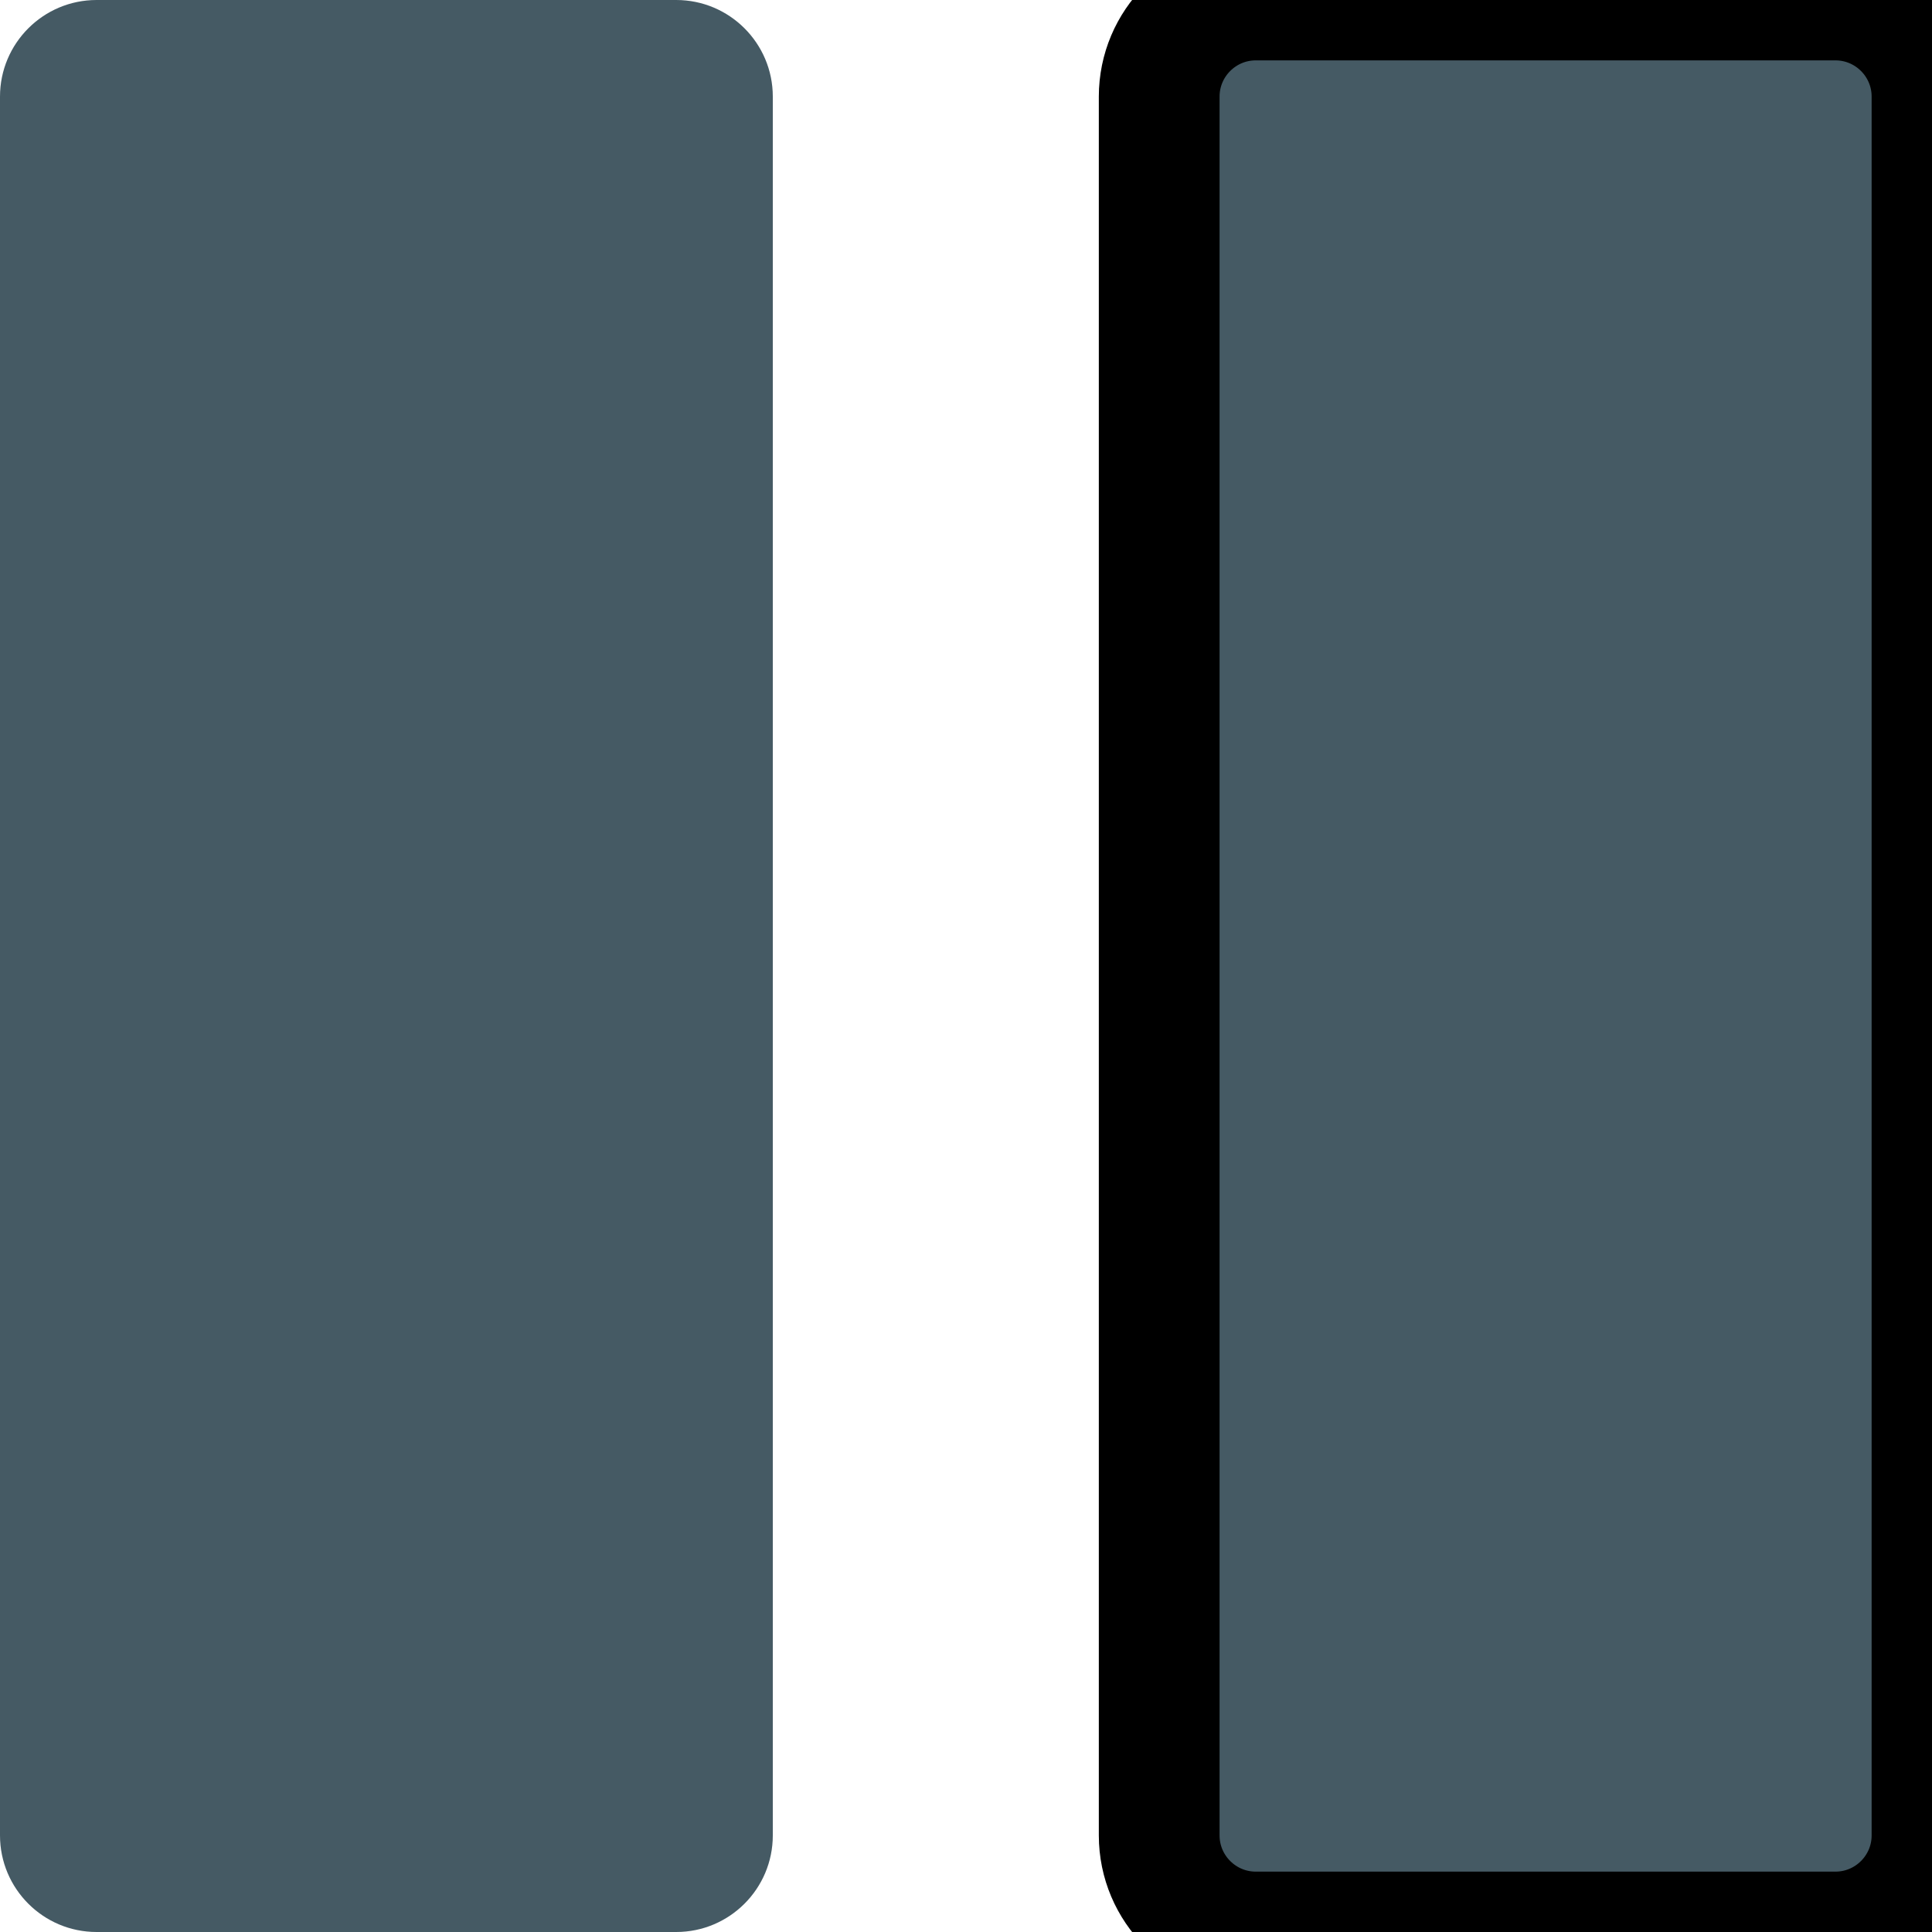
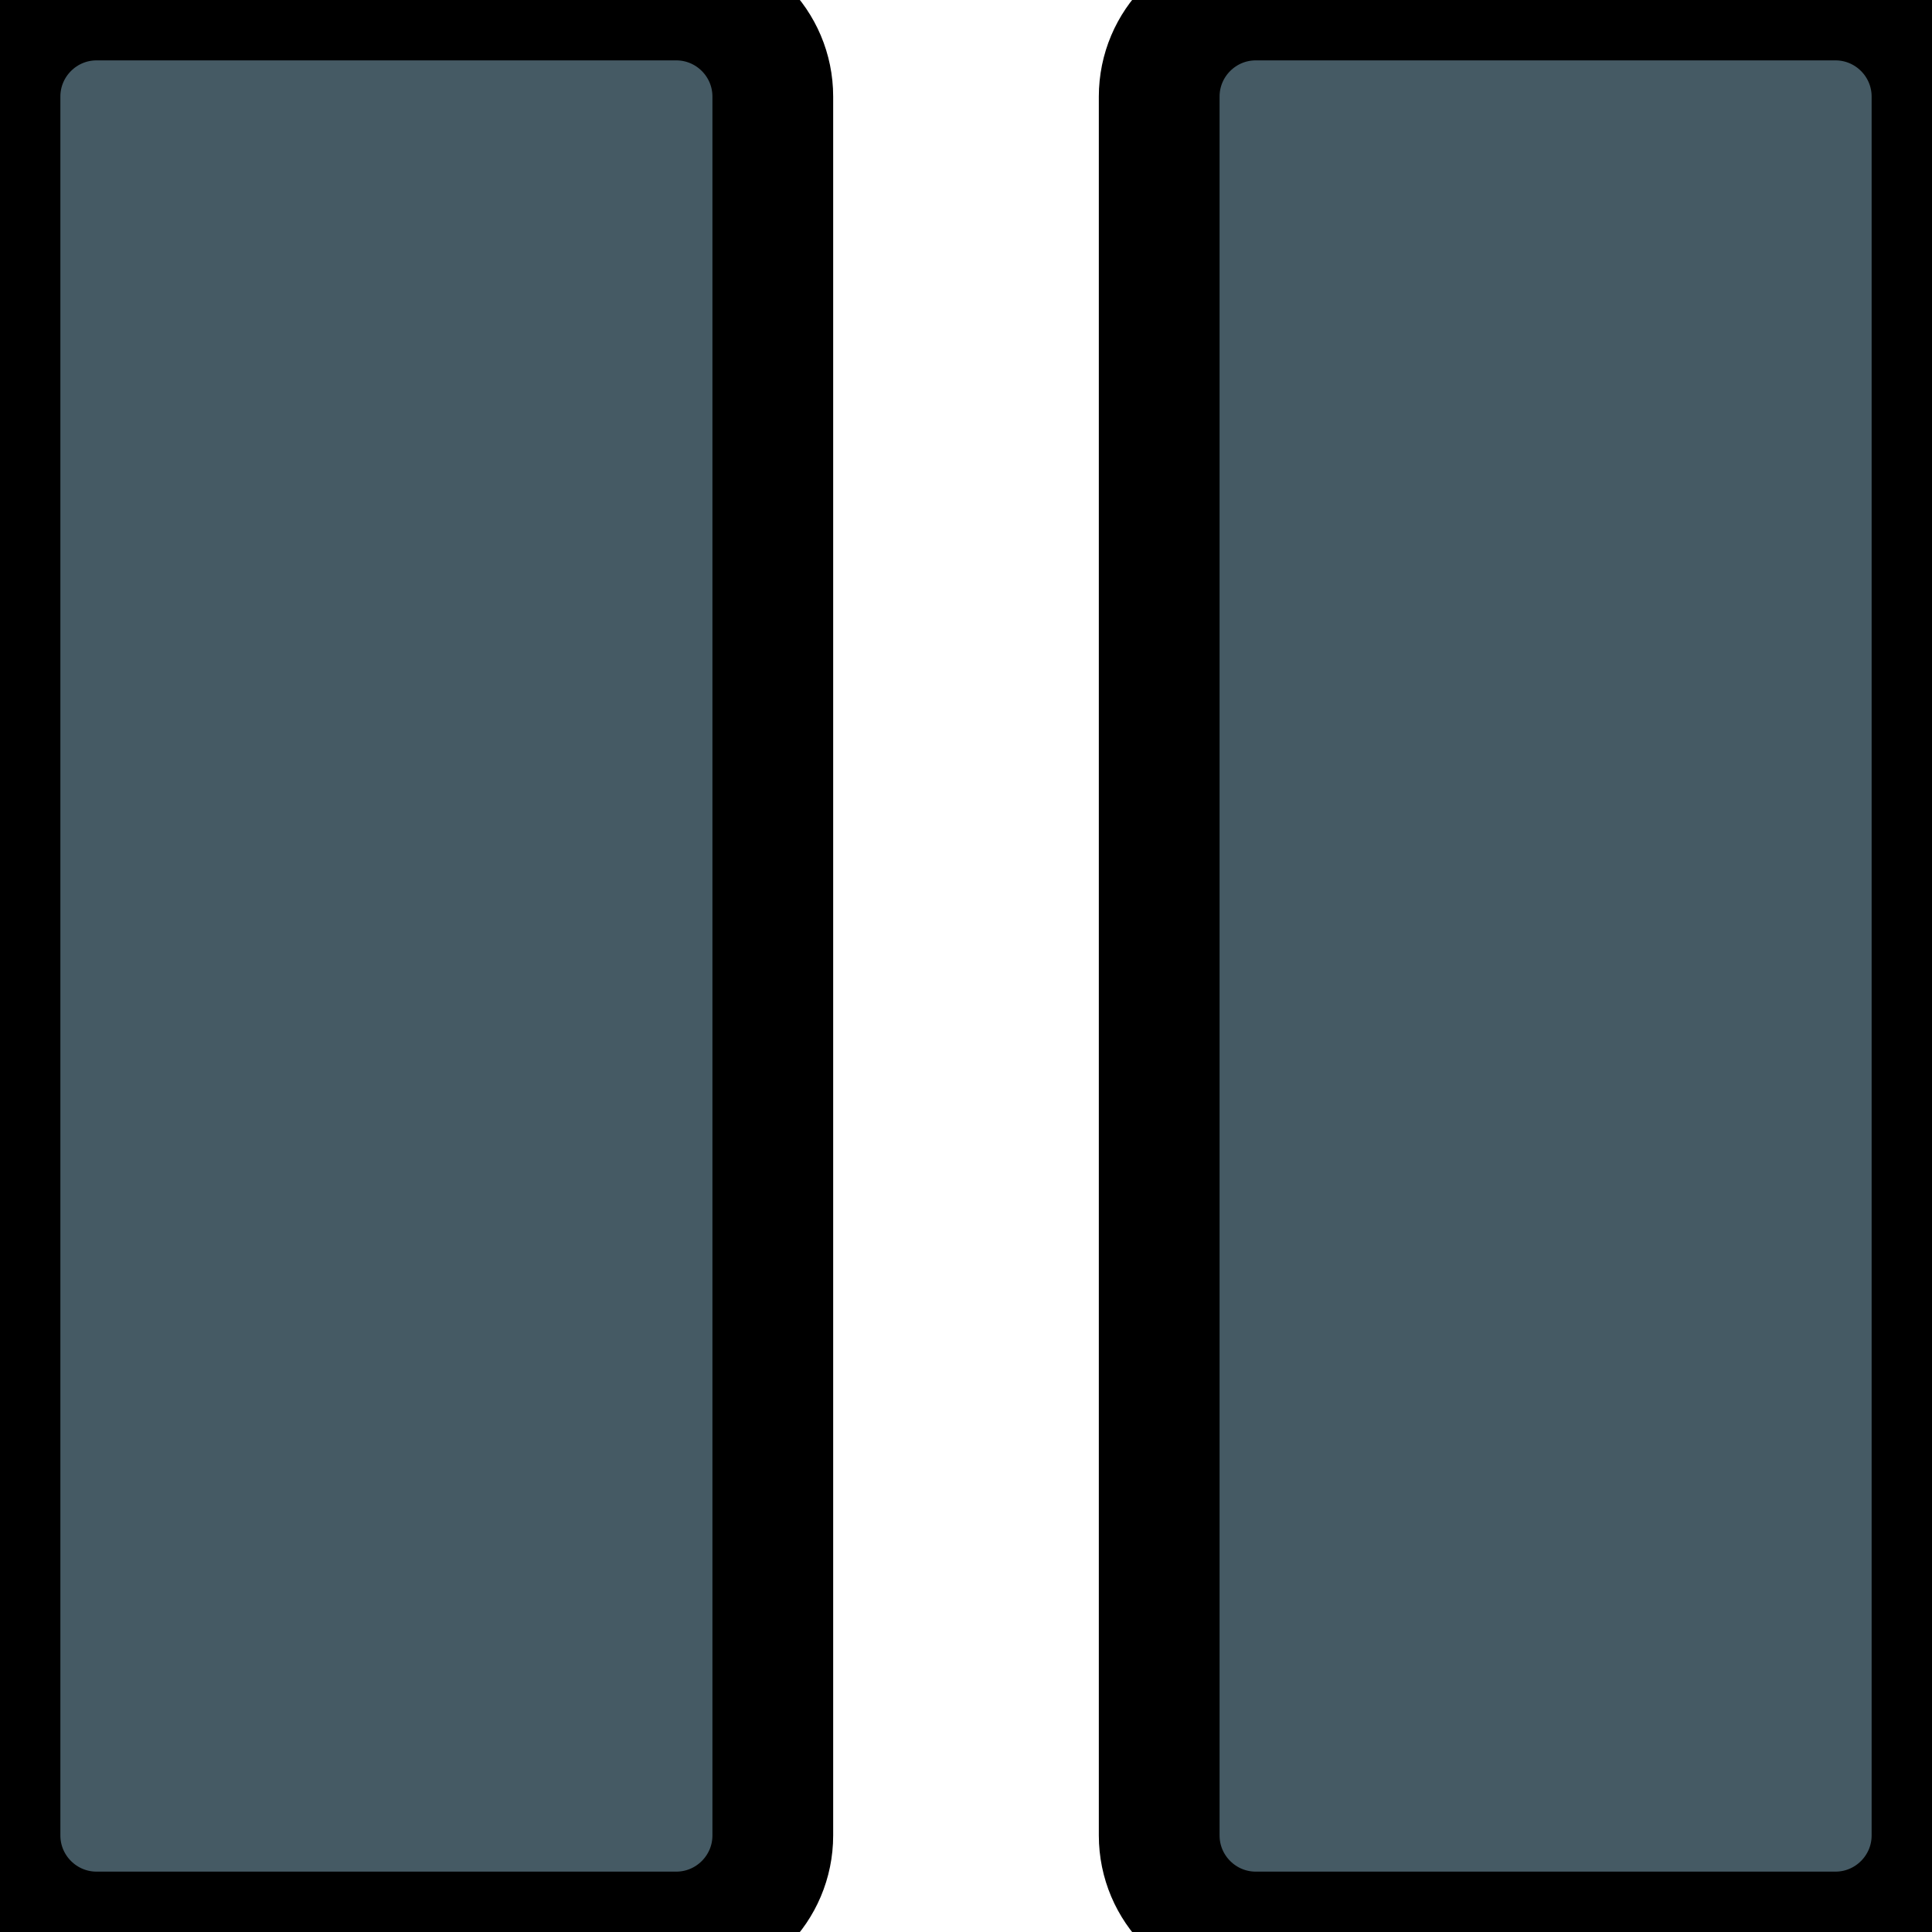
<svg xmlns="http://www.w3.org/2000/svg" version="1.1" id="Capa_1" x="0px" y="0px" viewBox="0 0 320 320" style="enable-background:new 0 0 320 320;" xml:space="preserve">
  <g>
-     <path style="fill:#455A64;" d="M112,0H16C7.168,0,0,7.168,0,16v288c0,8.832,7.168,16,16,16h96c8.832,0,16-7.168,16-16V16   C128,7.168,120.832,0,112,0z" />
+     <path style="fill:#455A64;stroke: black; stroke-width: 20;" d="M112,0H16C7.168,0,0,7.168,0,16v288c0,8.832,7.168,16,16,16h96c8.832,0,16-7.168,16-16V16   C128,7.168,120.832,0,112,0z" />
    <path style="fill:#455A64; stroke: black; stroke-width: 20;" d="M304,0h-96c-8.832,0-16,7.168-16,16v288c0,8.832,7.168,16,16,16h96c8.832,0,16-7.168,16-16V16   C320,7.168,312.832,0,304,0z" />
  </g>
  <g>
</g>
  <g>
</g>
  <g>
</g>
  <g>
</g>
  <g>
</g>
  <g>
</g>
  <g>
</g>
  <g>
</g>
  <g>
</g>
  <g>
</g>
  <g>
</g>
  <g>
</g>
  <g>
</g>
  <g>
</g>
  <g>
</g>
</svg>
